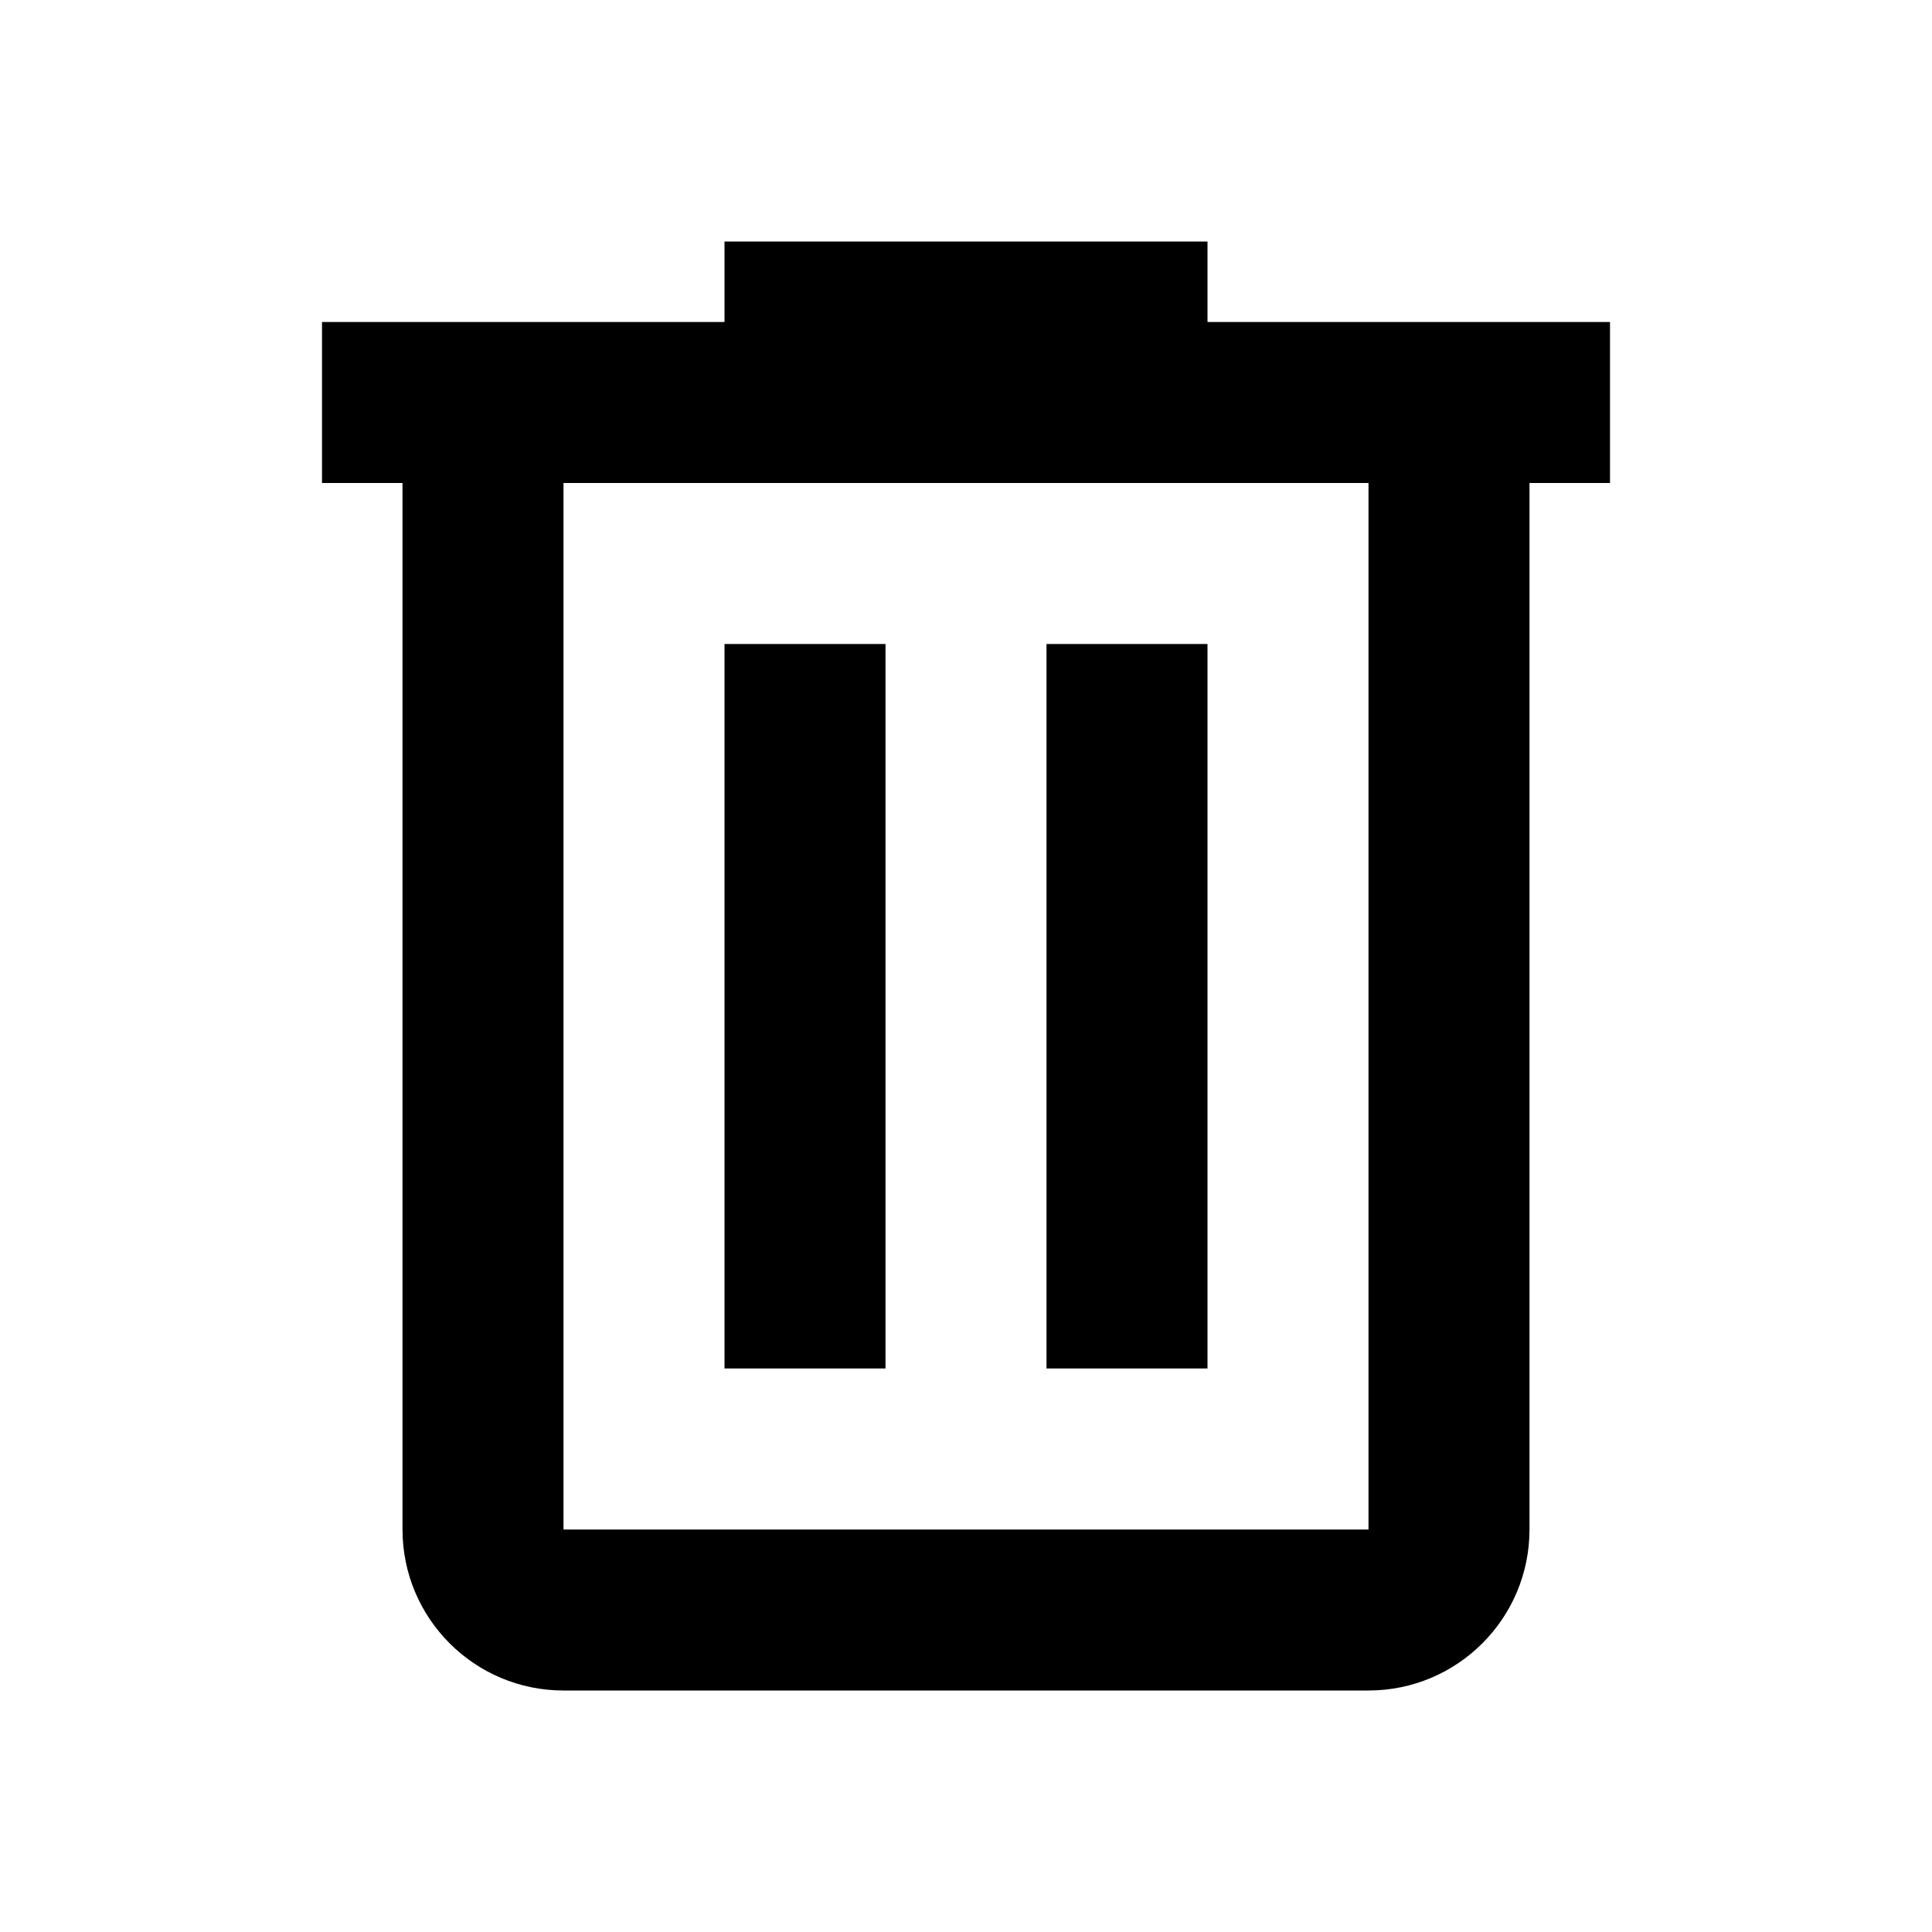
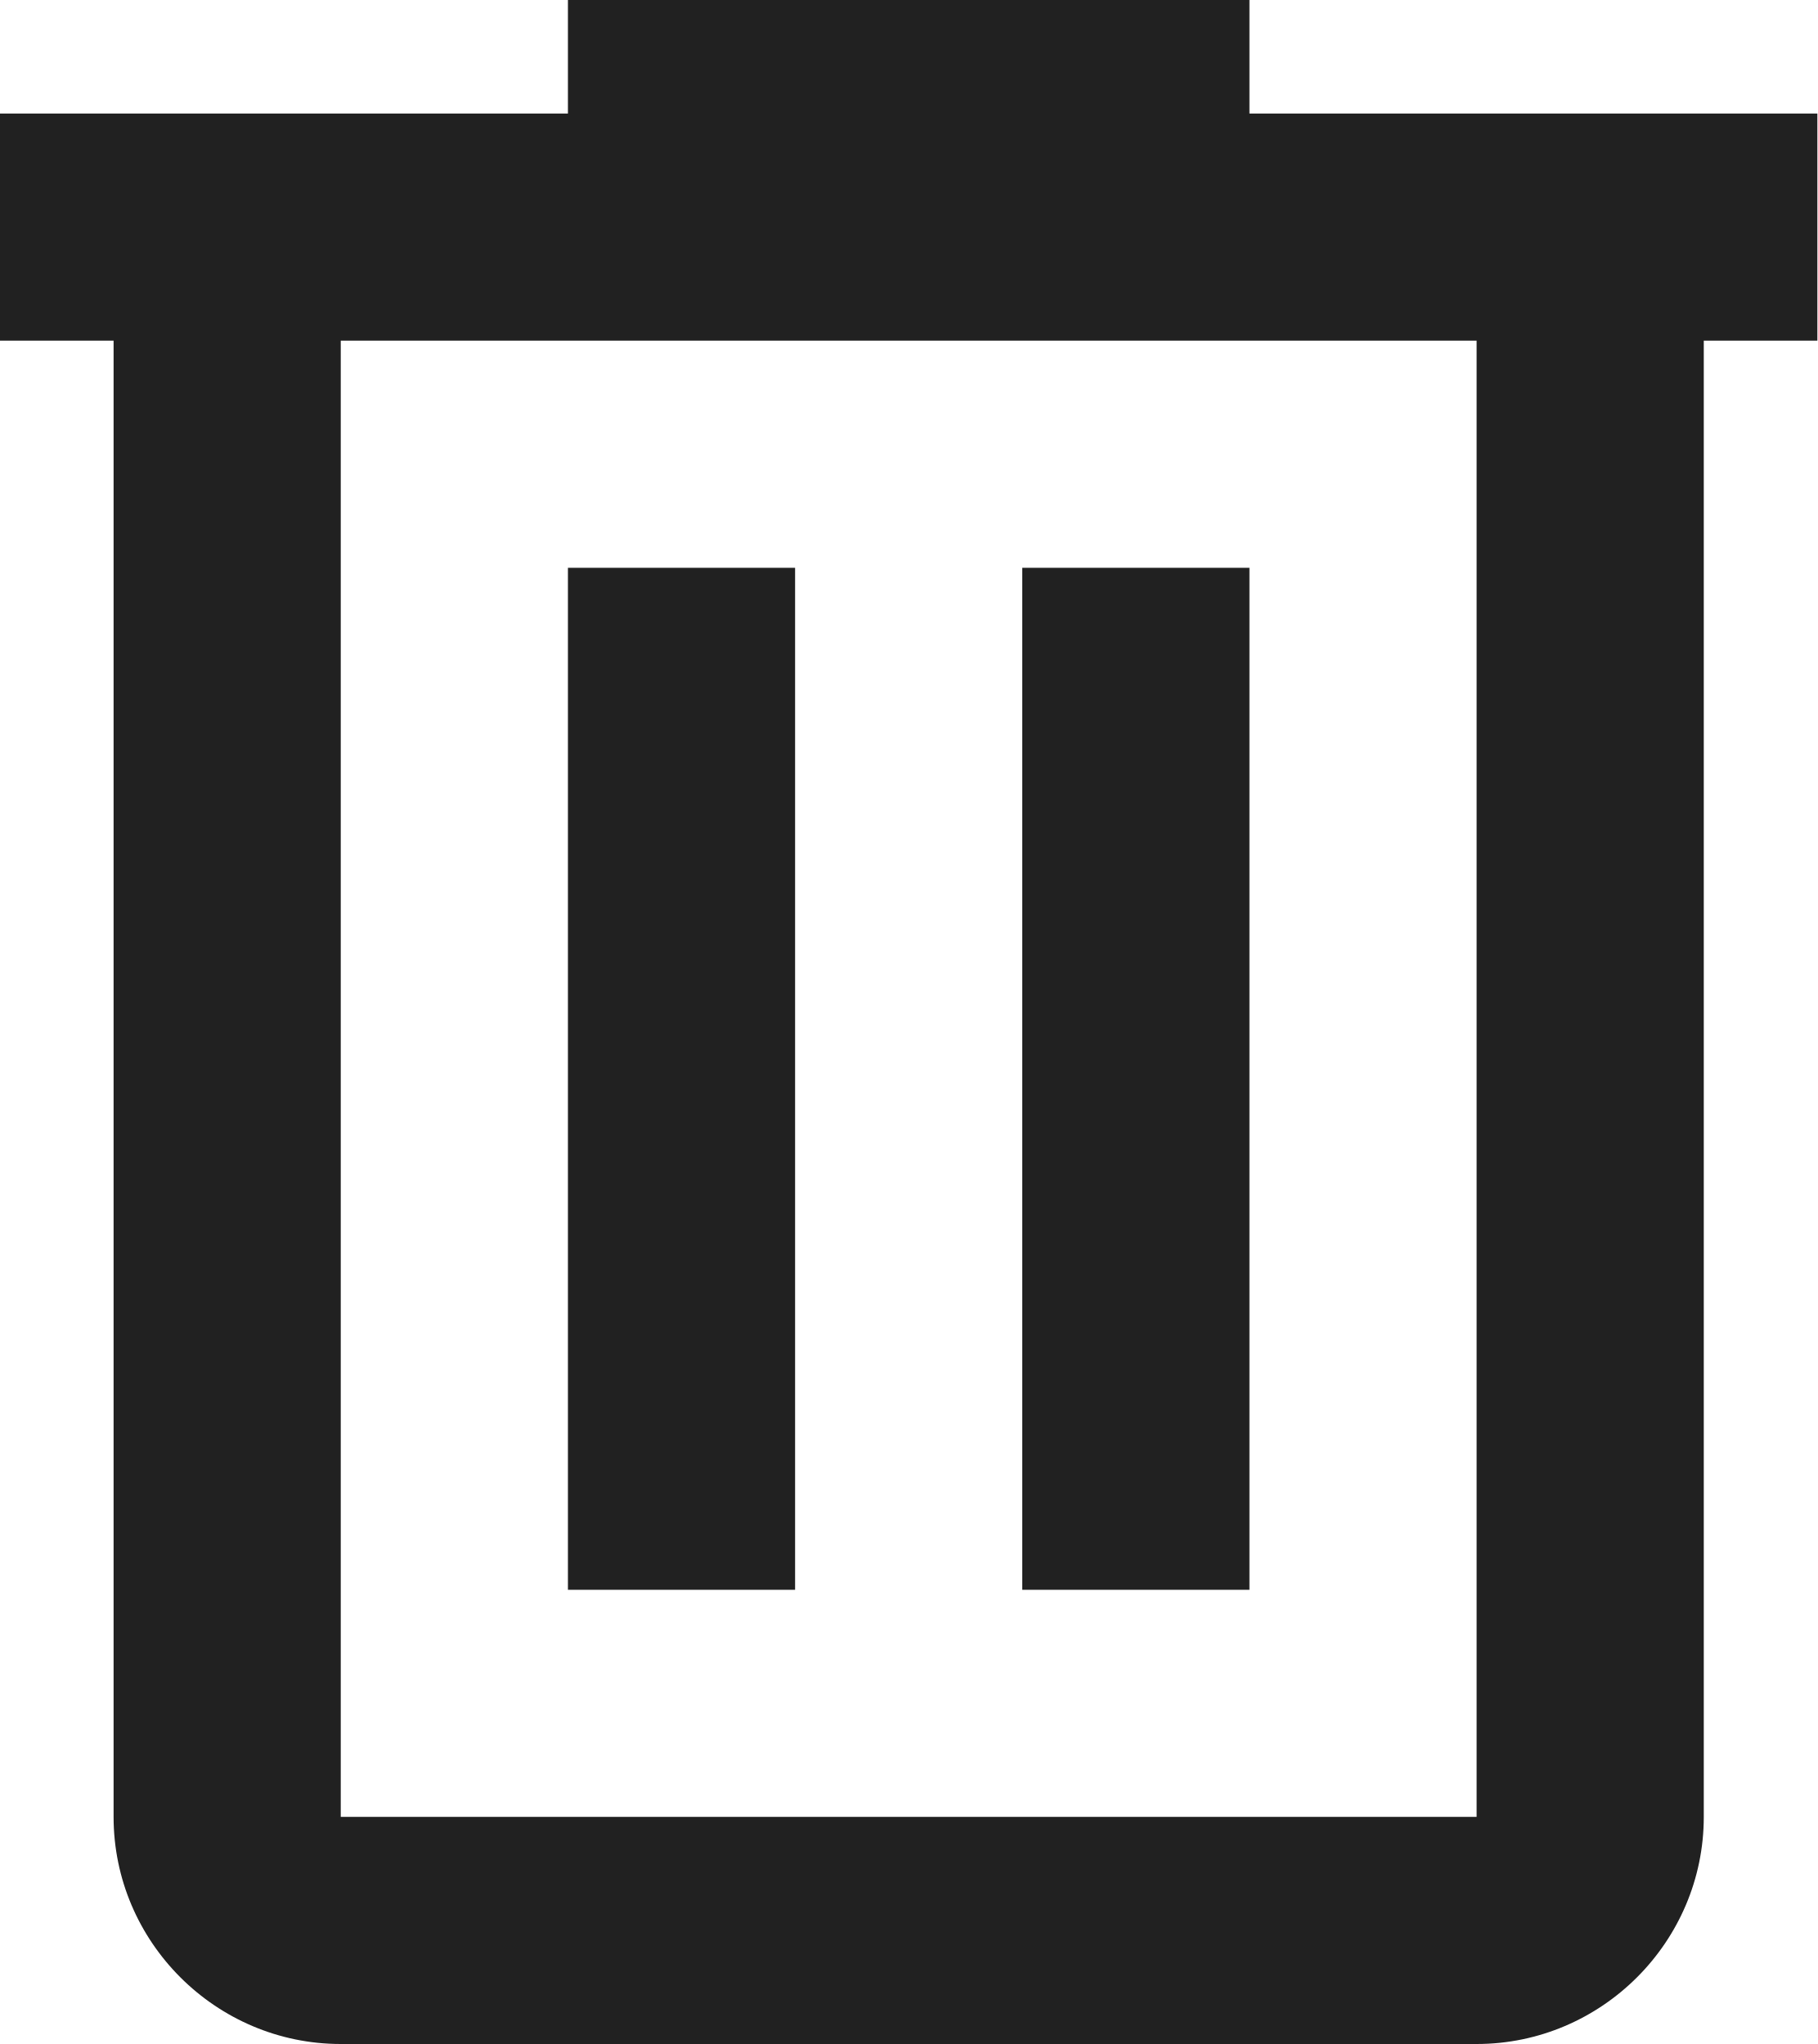
- <svg xmlns="http://www.w3.org/2000/svg" version="1.1" width="24" height="24" viewBox="0 0 24 24" style="fill:#000">
-   <path d="M9,3V4H4V6H5V19A2,2 0 0,0 7,21H17A2,2 0 0,0 19,19V6H20V4H15V3H9M7,6H17V19H7V6M9,8V17H11V8H9M13,8V17H15V8H13Z" />
+ <svg xmlns="http://www.w3.org/2000/svg" id="a" viewBox="0 0 16 18">
+   <path d="M5,0V1H0V3H1v13c0,1.1,.9,2,2,2H13c1.1,0,2-.9,2-2V3h1V1h-5V0H5M3,3H13v13H3V3m2,2V14h2V5h-2m4,0V14h2V5h-2Z" style="fill:#212121;" />
</svg>
